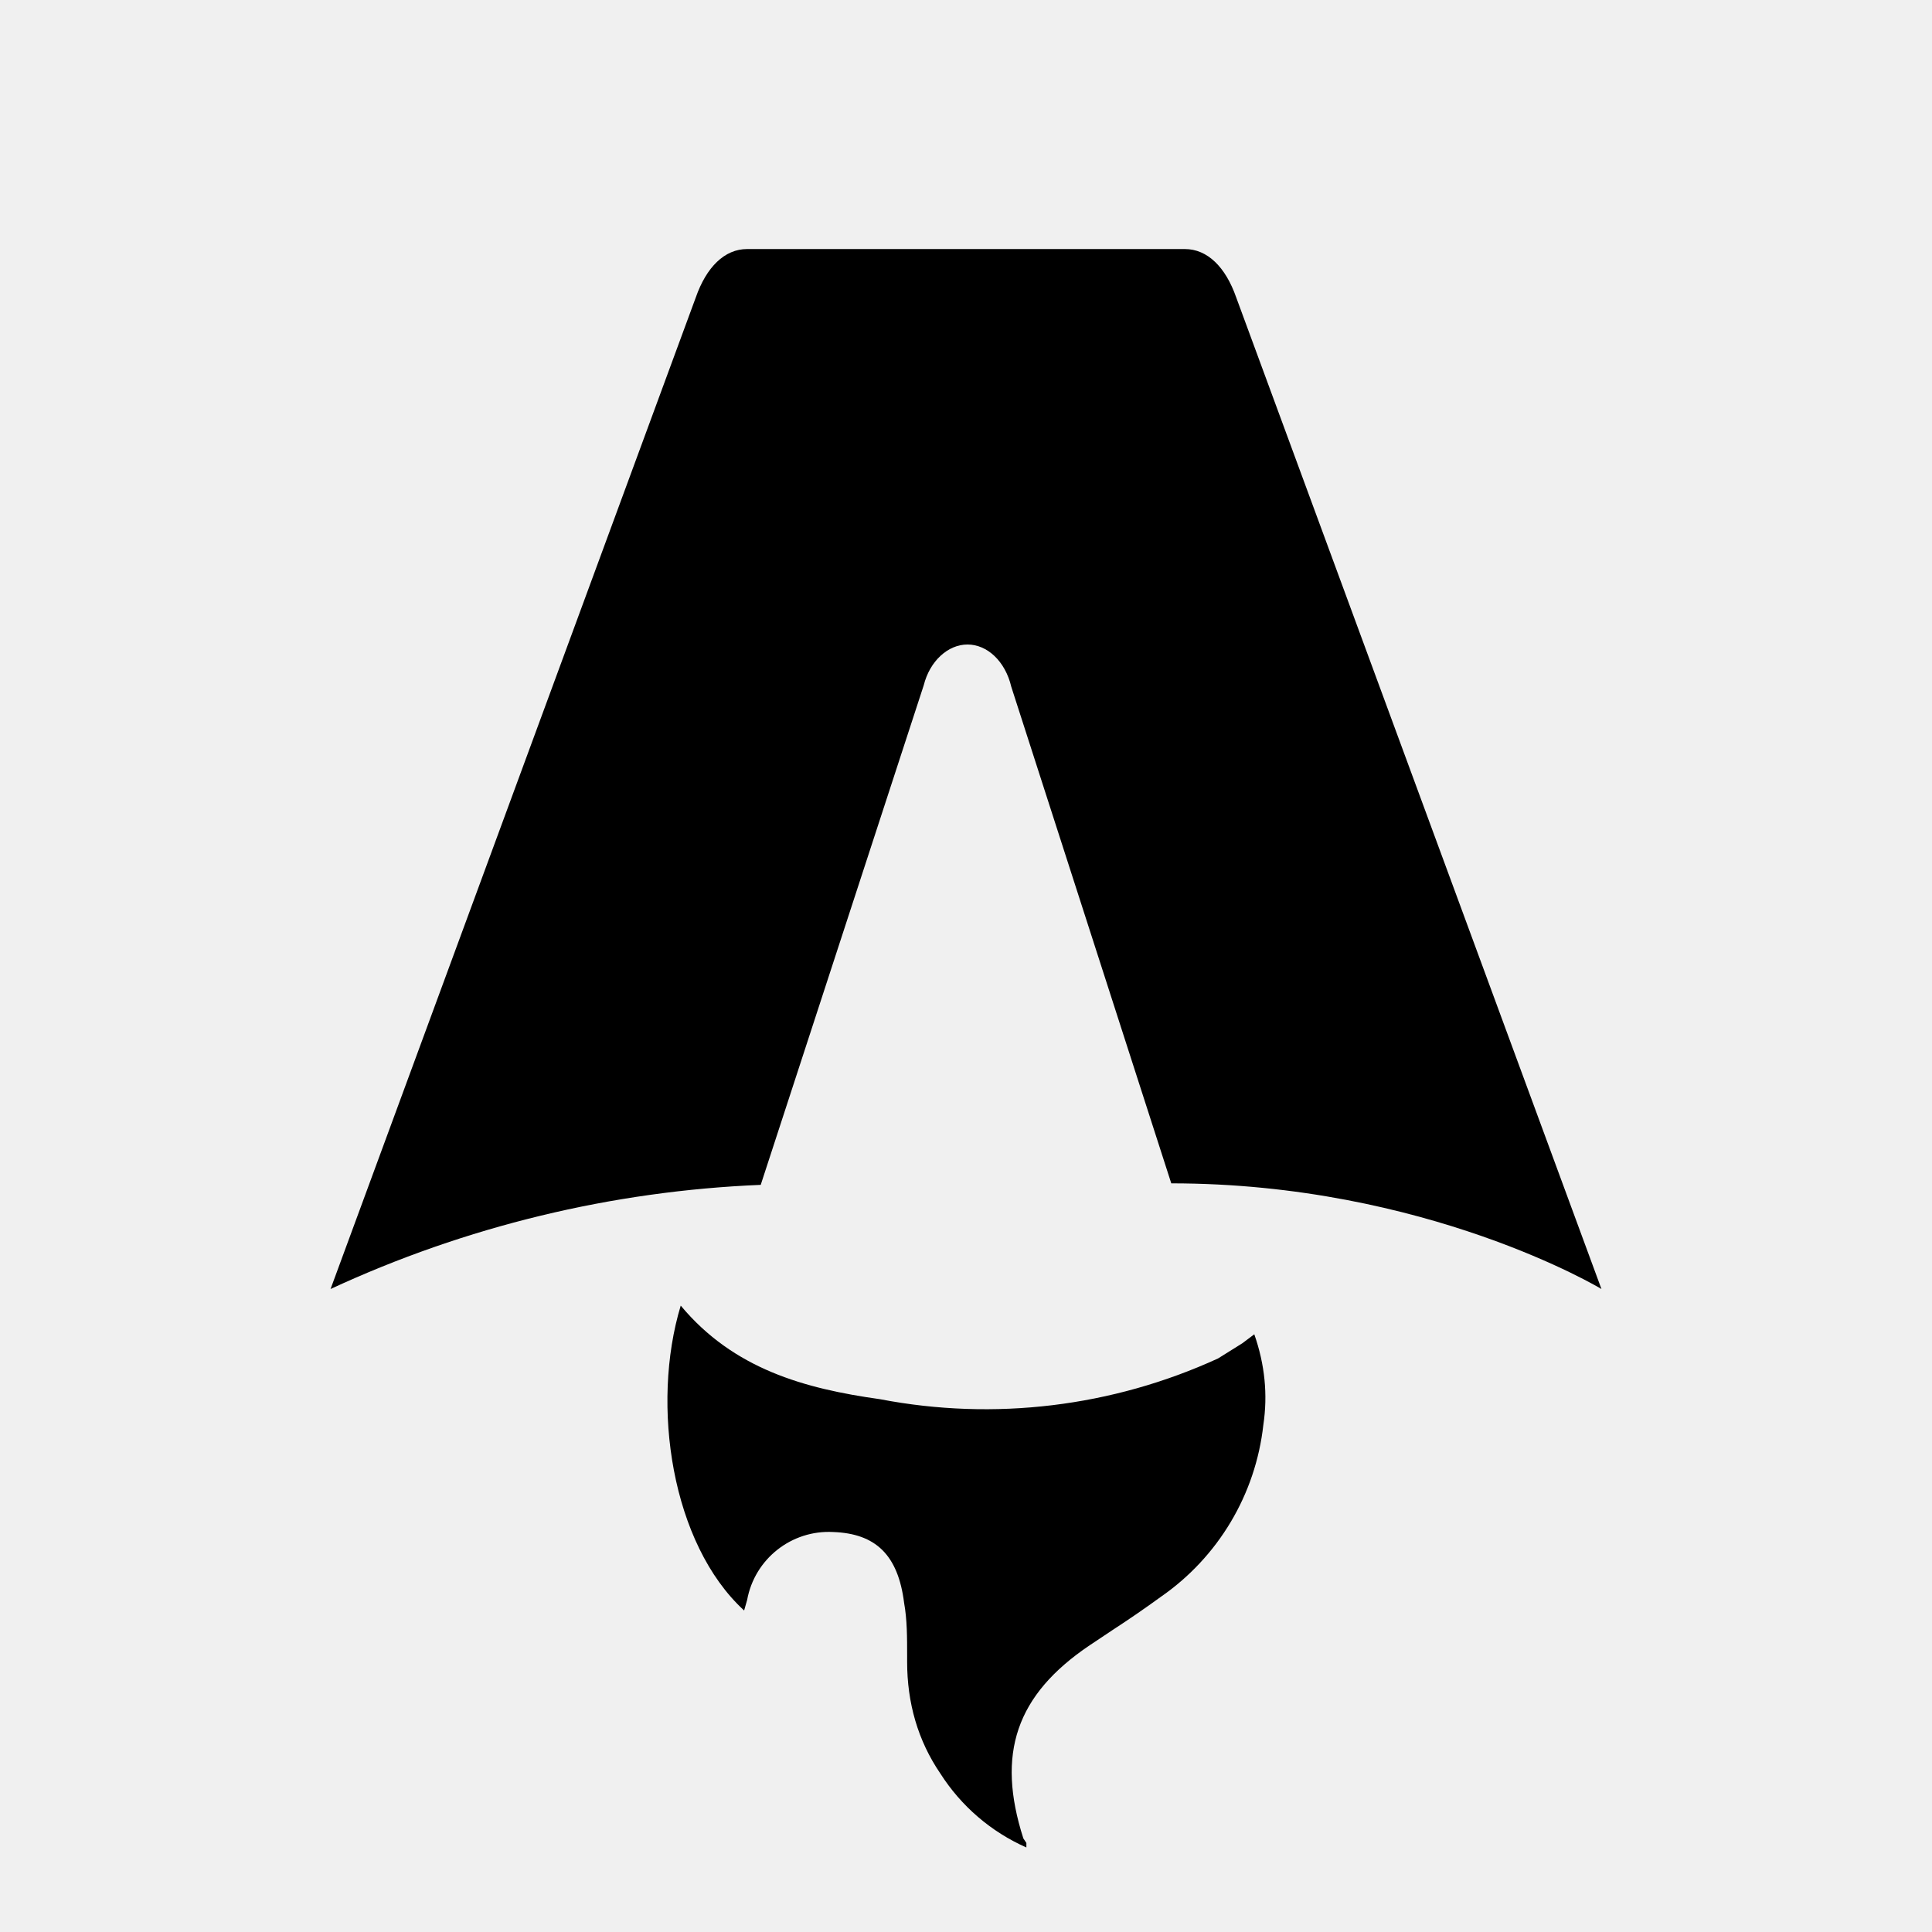
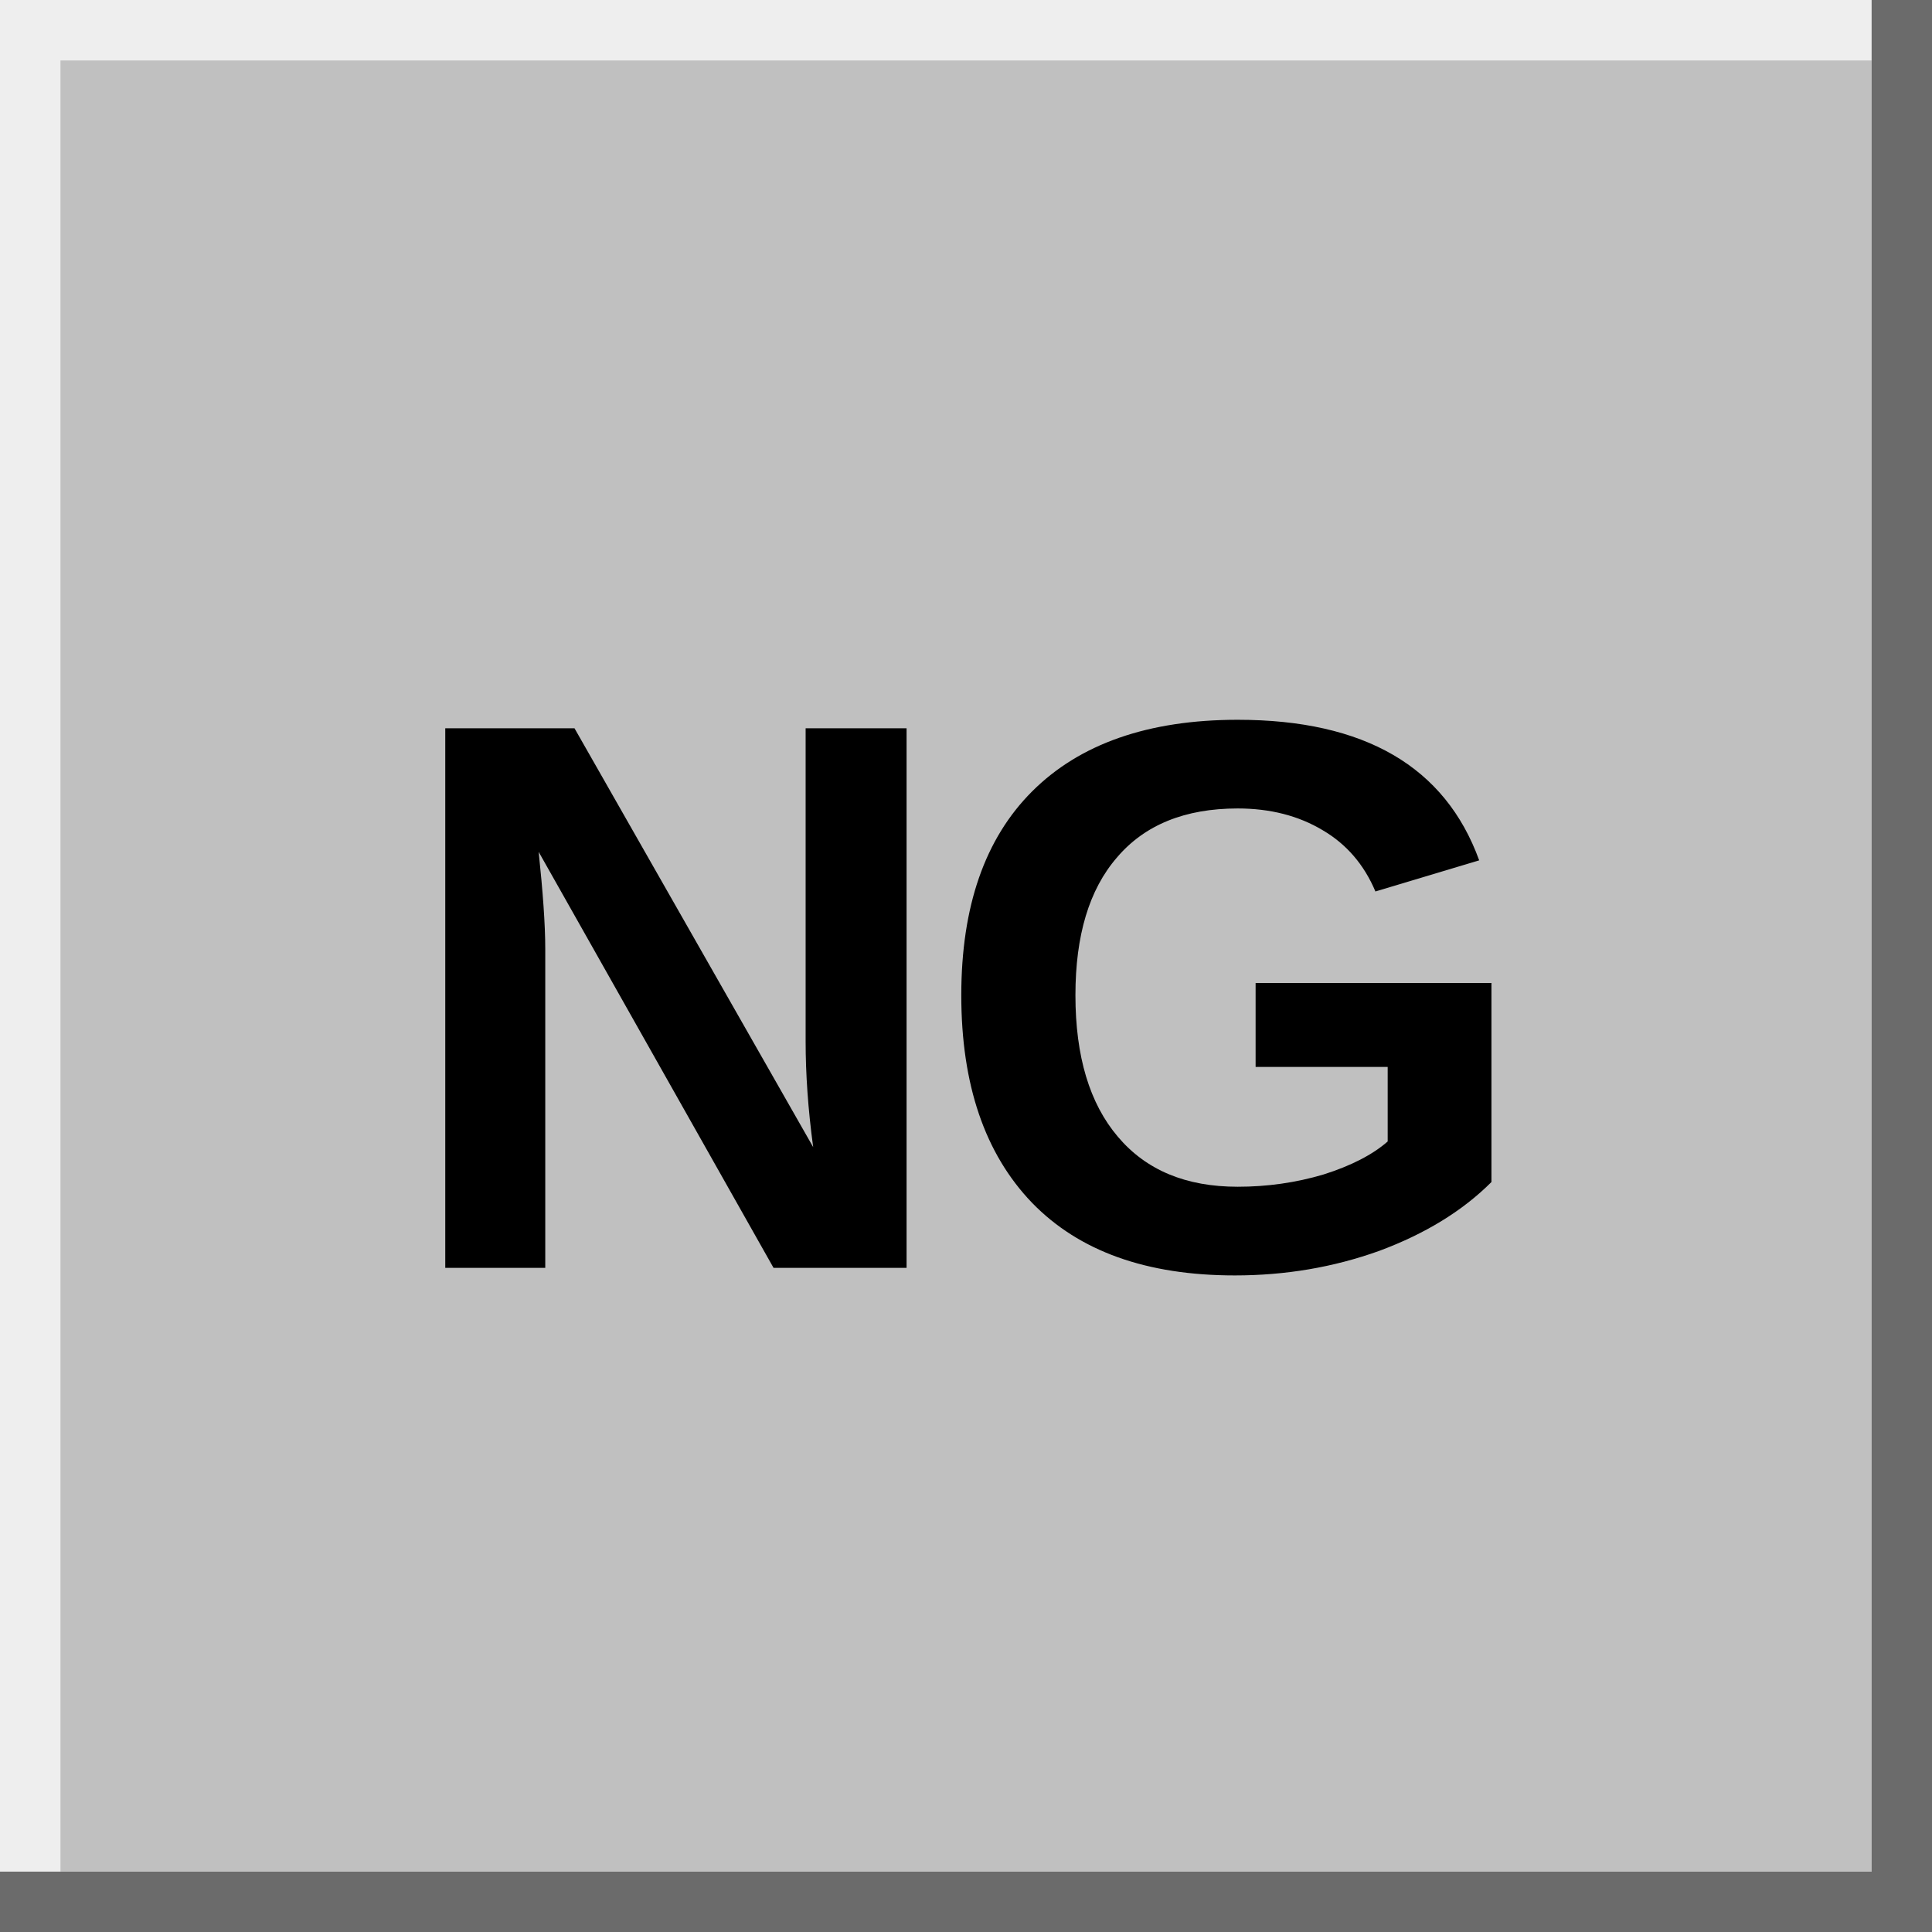
- <svg xmlns="http://www.w3.org/2000/svg" fill="none" viewBox="0 0 128 128">
-   <path d="M50.4 78.5a75.1 75.1 0 0 0-28.5 6.9l24.2-65.7c.7-2 1.9-3.2 3.4-3.2h29c1.5 0 2.7 1.2 3.4 3.2l24.2 65.7s-11.6-7-28.5-7L67 45.5c-.4-1.7-1.6-2.8-2.9-2.8-1.3 0-2.5 1.1-2.9 2.7L50.4 78.5Zm-1.1 28.2Zm-4.2-20.2c-2 6.6-.6 15.8 4.2 20.2a17.5 17.5 0 0 1 .2-.7 5.5 5.5 0 0 1 5.7-4.5c2.8.1 4.3 1.5 4.7 4.7.2 1.1.2 2.3.2 3.5v.4c0 2.7.7 5.2 2.2 7.4a13 13 0 0 0 5.7 4.9v-.3l-.2-.3c-1.8-5.6-.5-9.5 4.4-12.8l1.5-1a73 73 0 0 0 3.2-2.2 16 16 0 0 0 6.8-11.4c.3-2 .1-4-.6-6l-.8.6-1.6 1a37 37 0 0 1-22.4 2.7c-5-.7-9.7-2-13.2-6.2Z" />
-   <style>
-         path { fill: #000; }
-         @media (prefers-color-scheme: dark) {
-             path { fill: #FFF; }
-         }
-     </style>
+ <svg xmlns="http://www.w3.org/2000/svg" viewBox="0 0 32 32">
+   <rect x="1" y="1" width="30" height="30" fill="#c0c0c0" />
+   <path d="M0,32 L0,0 L32,0" stroke="#eeeeee" stroke-width="2" fill="none" />
+   <path d="M32,0 L32,32 L0,32" stroke="#6b6b6b" stroke-width="2" fill="none" />
+   <text x="16" y="21" font-family="Arial, Helvetica, sans-serif" font-weight="700" font-size="13" letter-spacing="-0.5" fill="#000000" text-anchor="middle">NG</text>
</svg>
